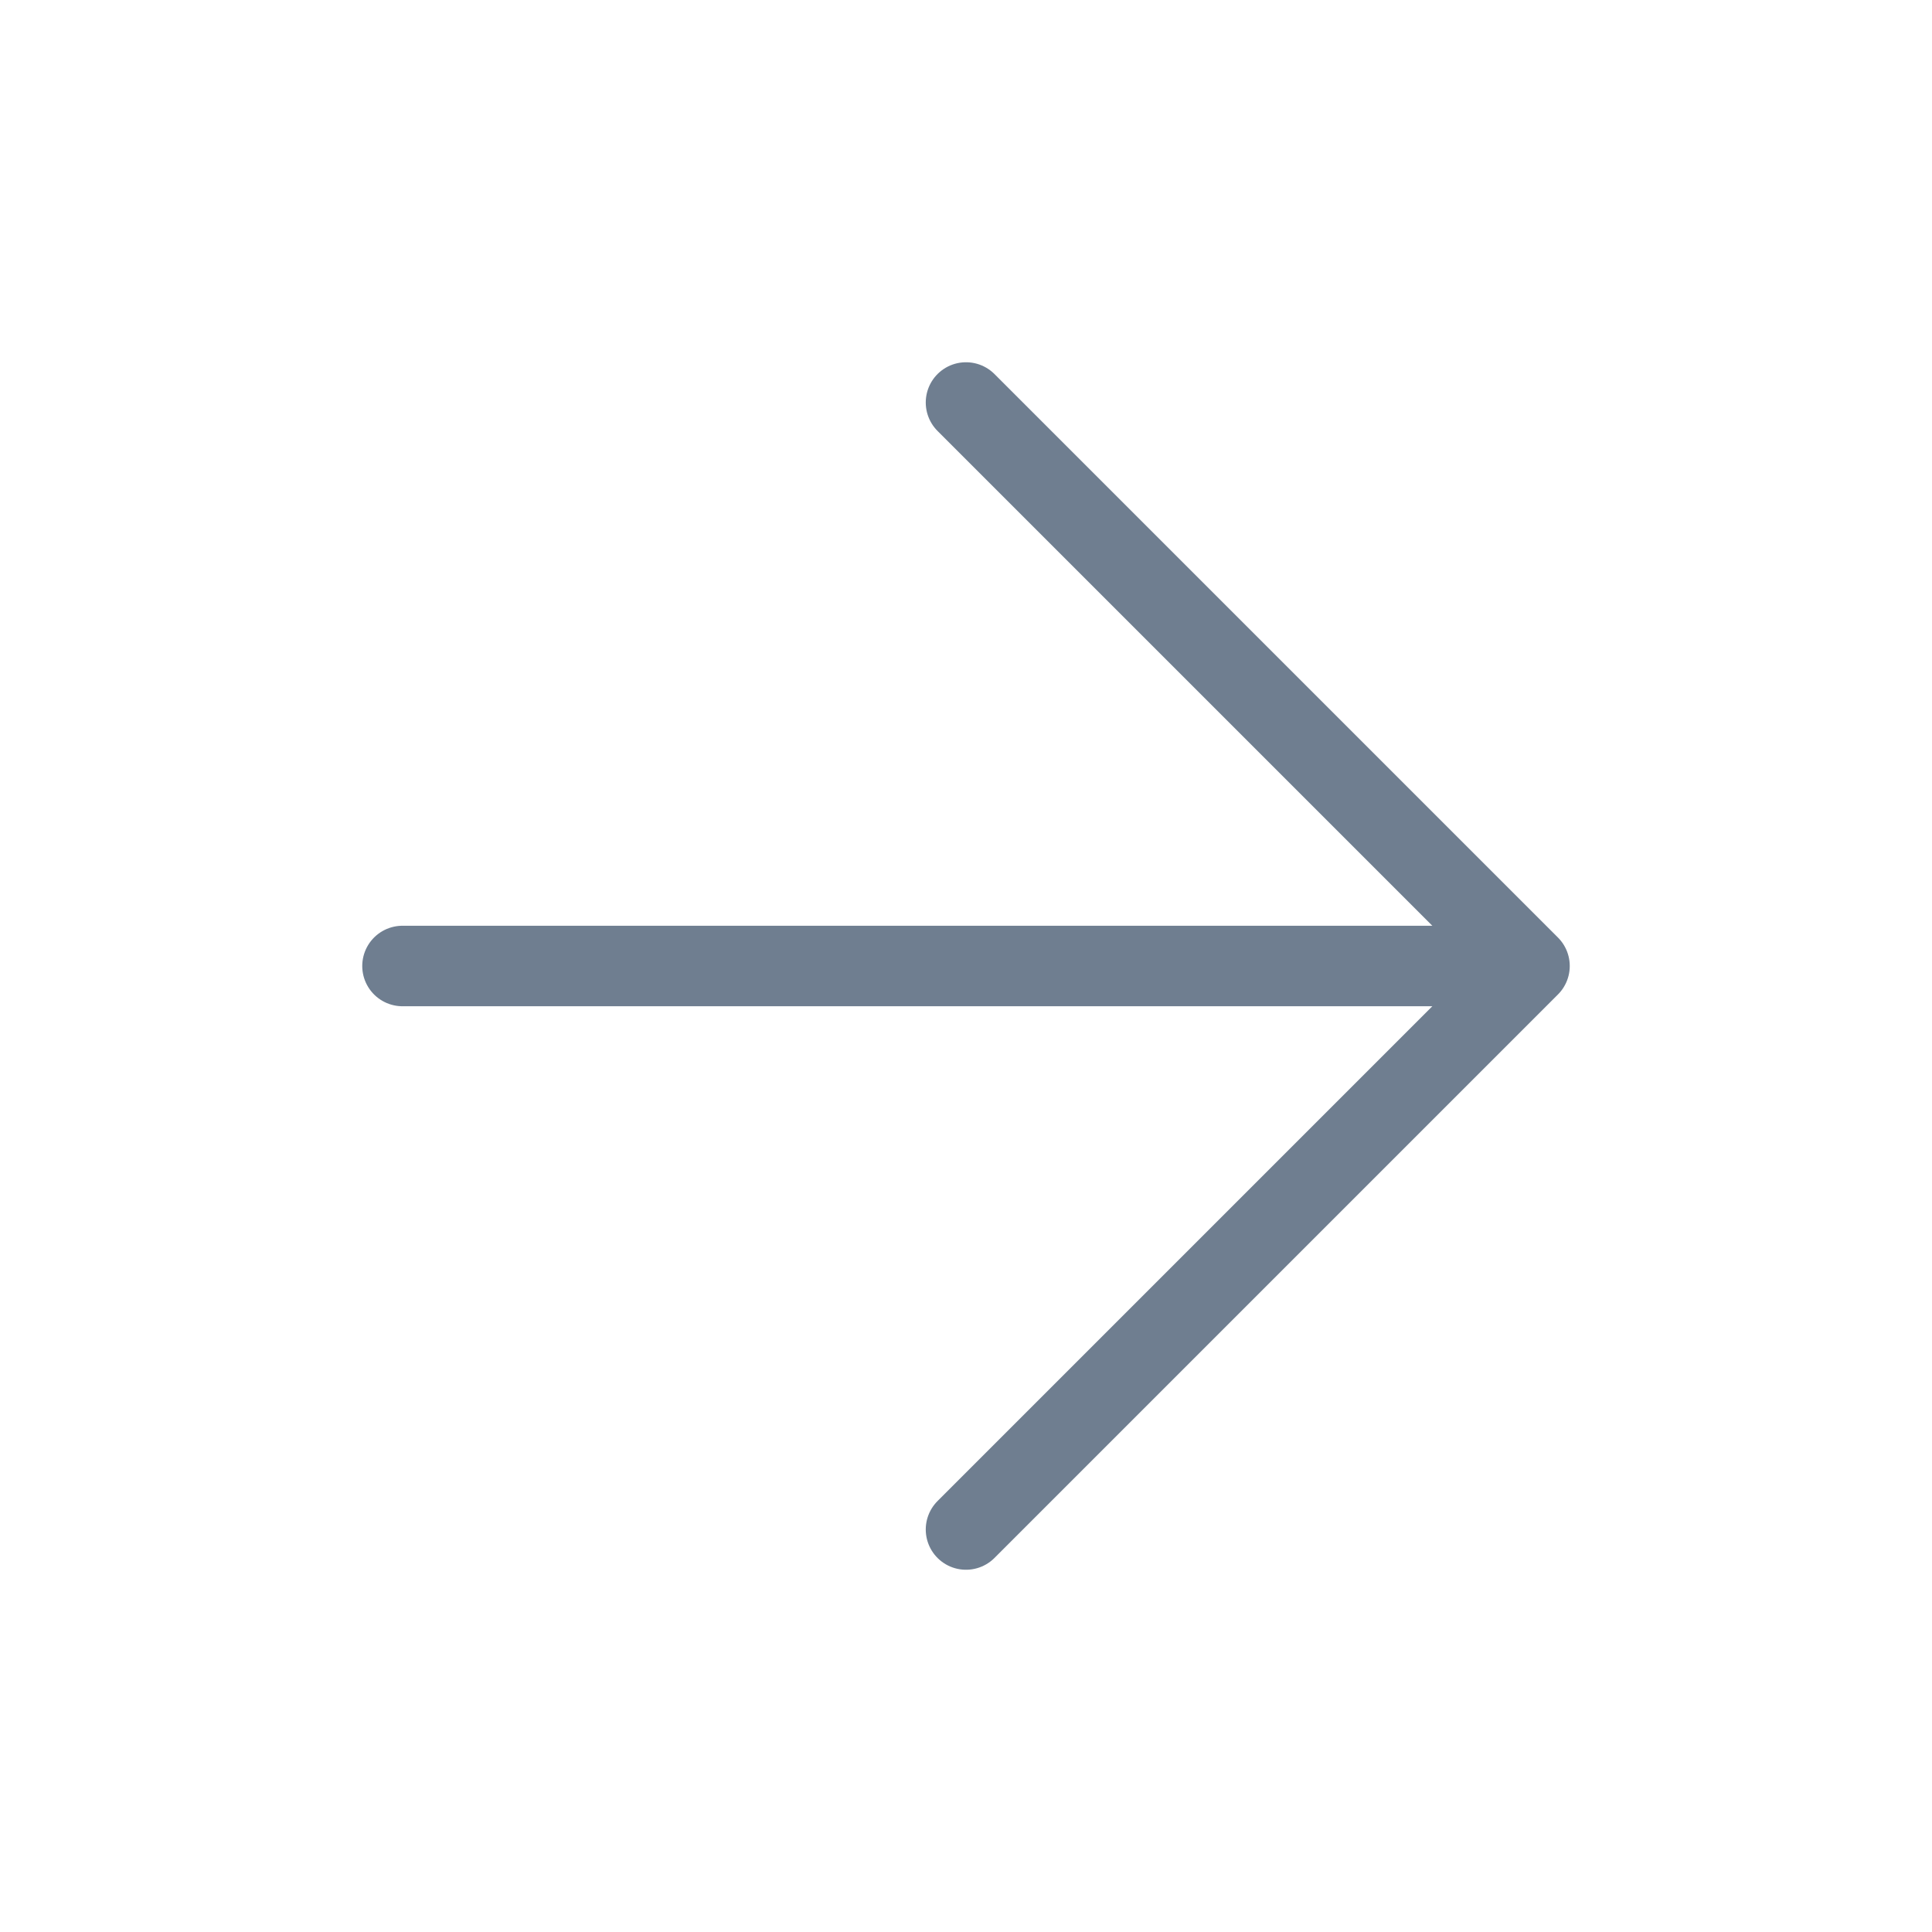
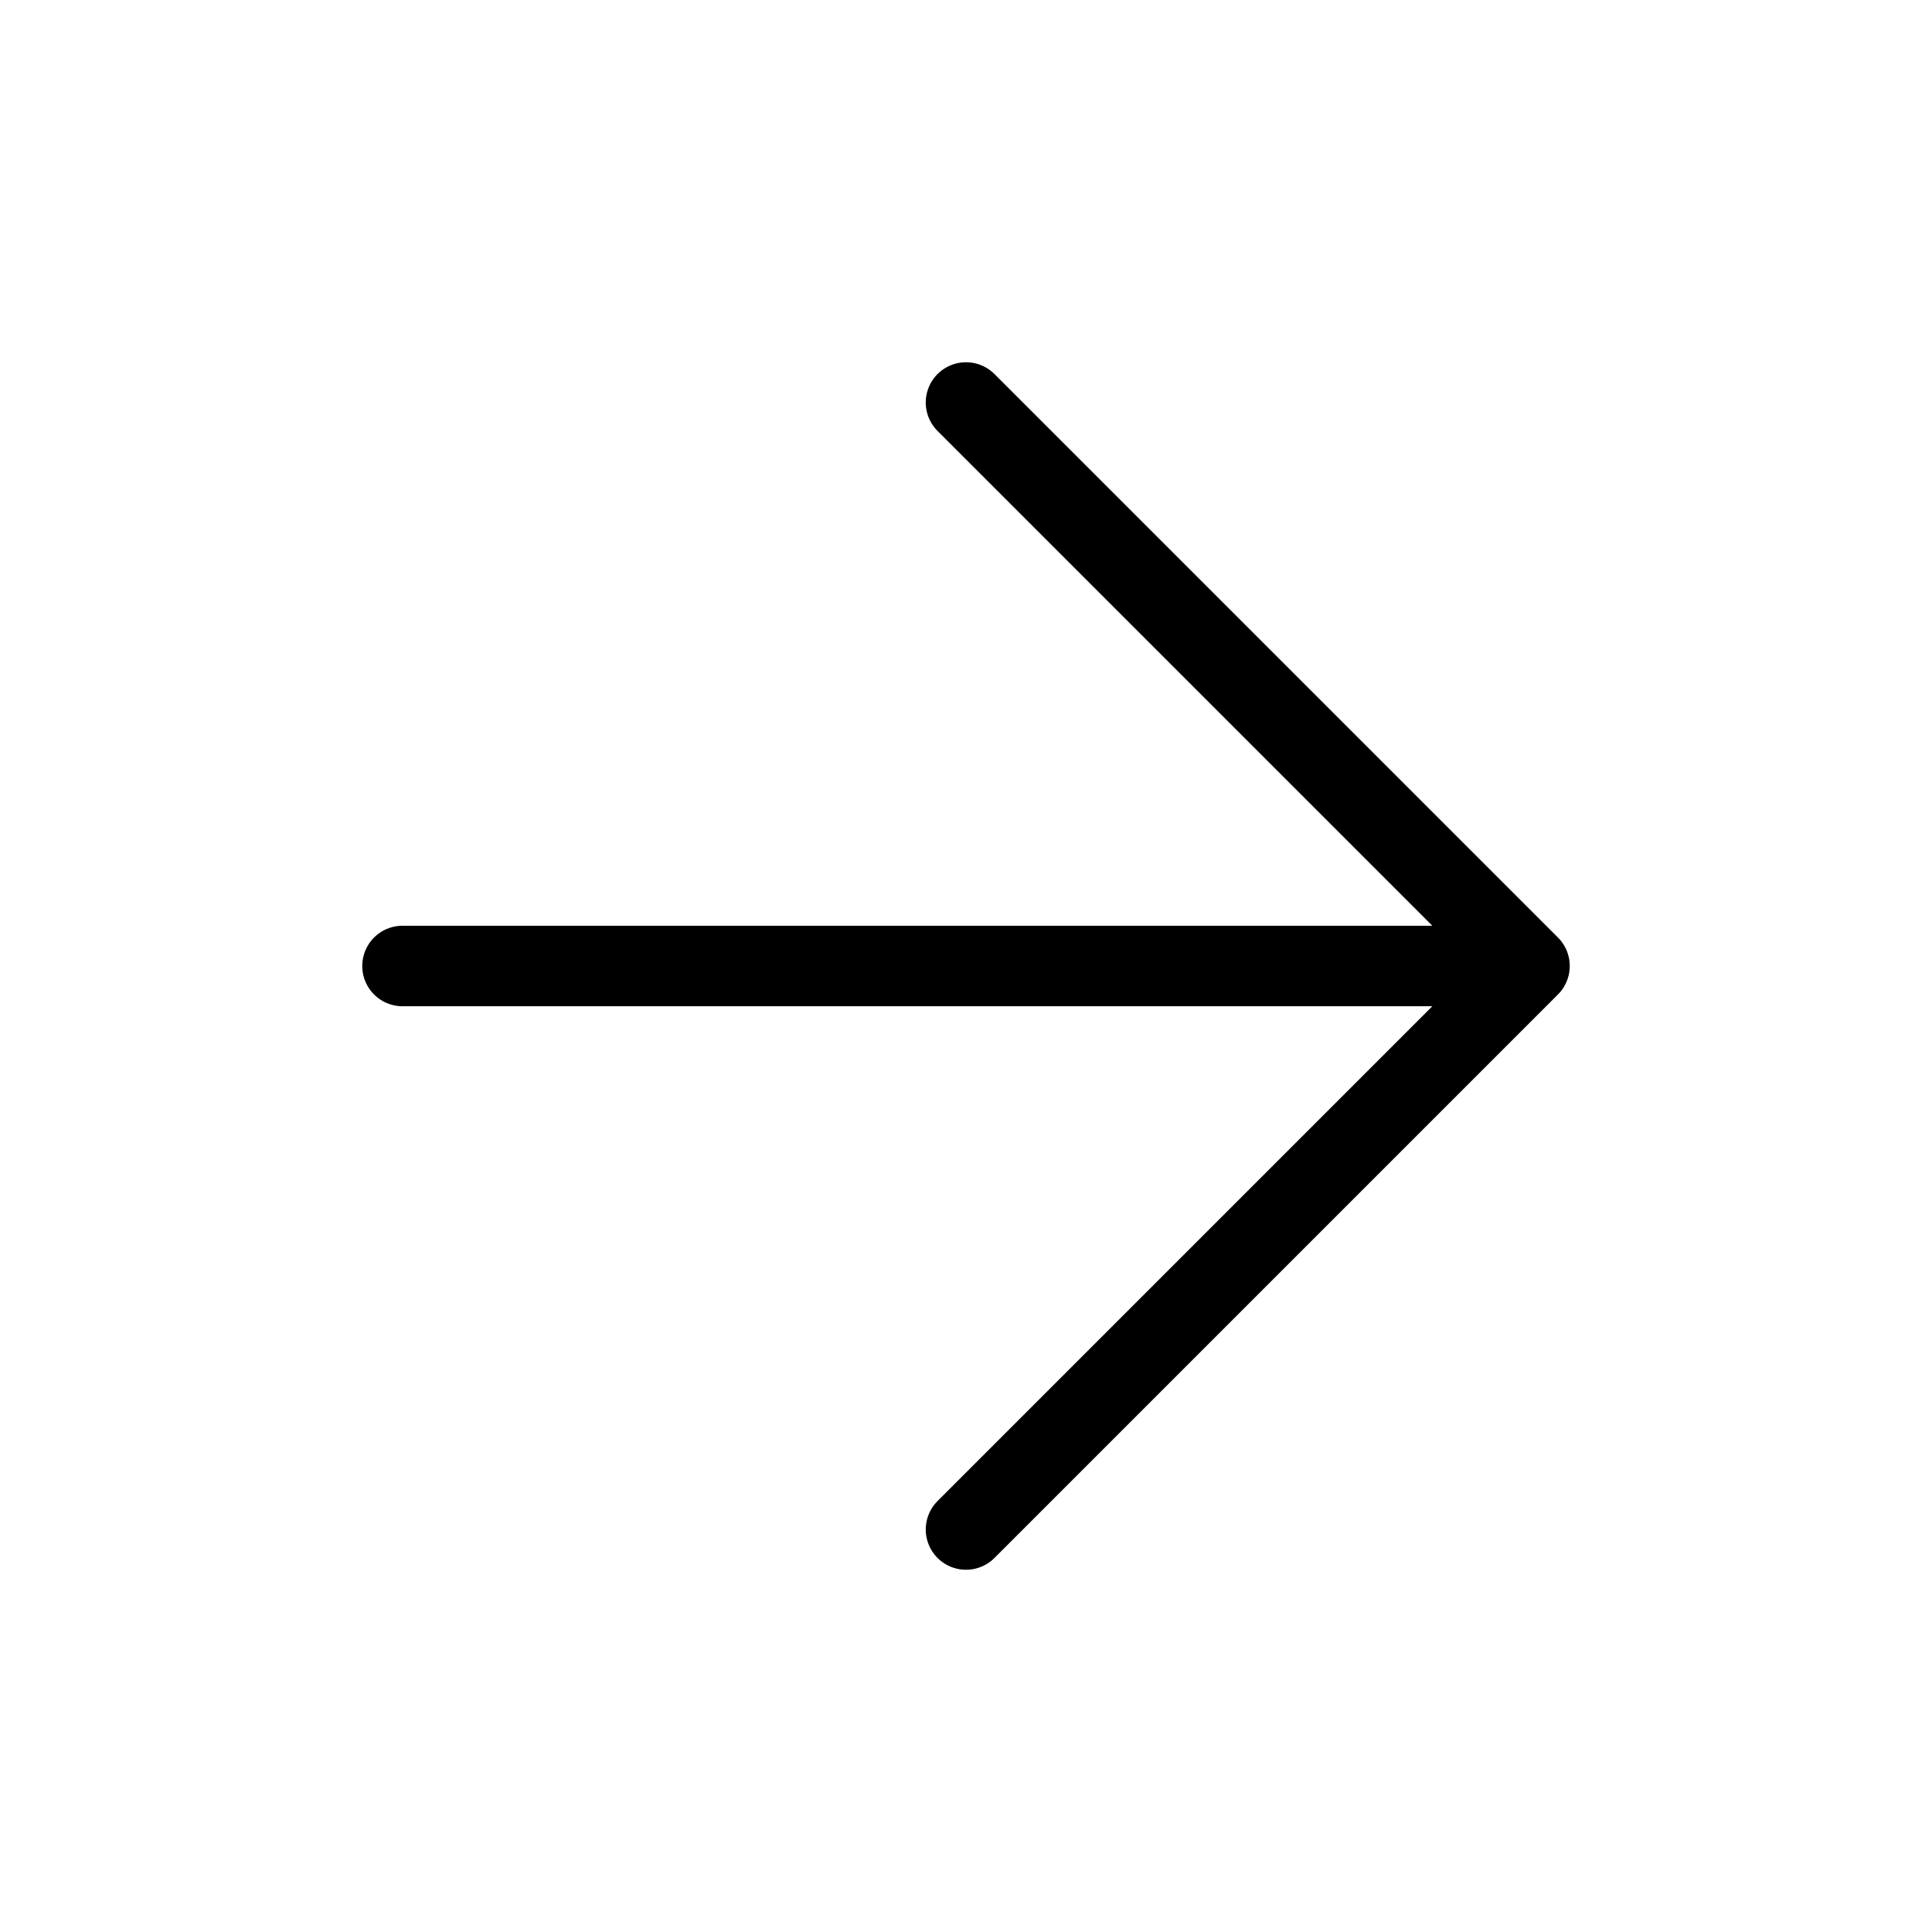
<svg xmlns="http://www.w3.org/2000/svg" width="24" height="24" viewBox="0 0 24 24" fill="none">
-   <path d="M5 12H19M12 5L19 12L12 19" stroke="#6F7E90" stroke-linecap="round" stroke-linejoin="round" />
+   <path d="M5 12H19M12 5L19 12L12 19" stroke="currentColor" stroke-linecap="round" stroke-linejoin="round" />
</svg>
